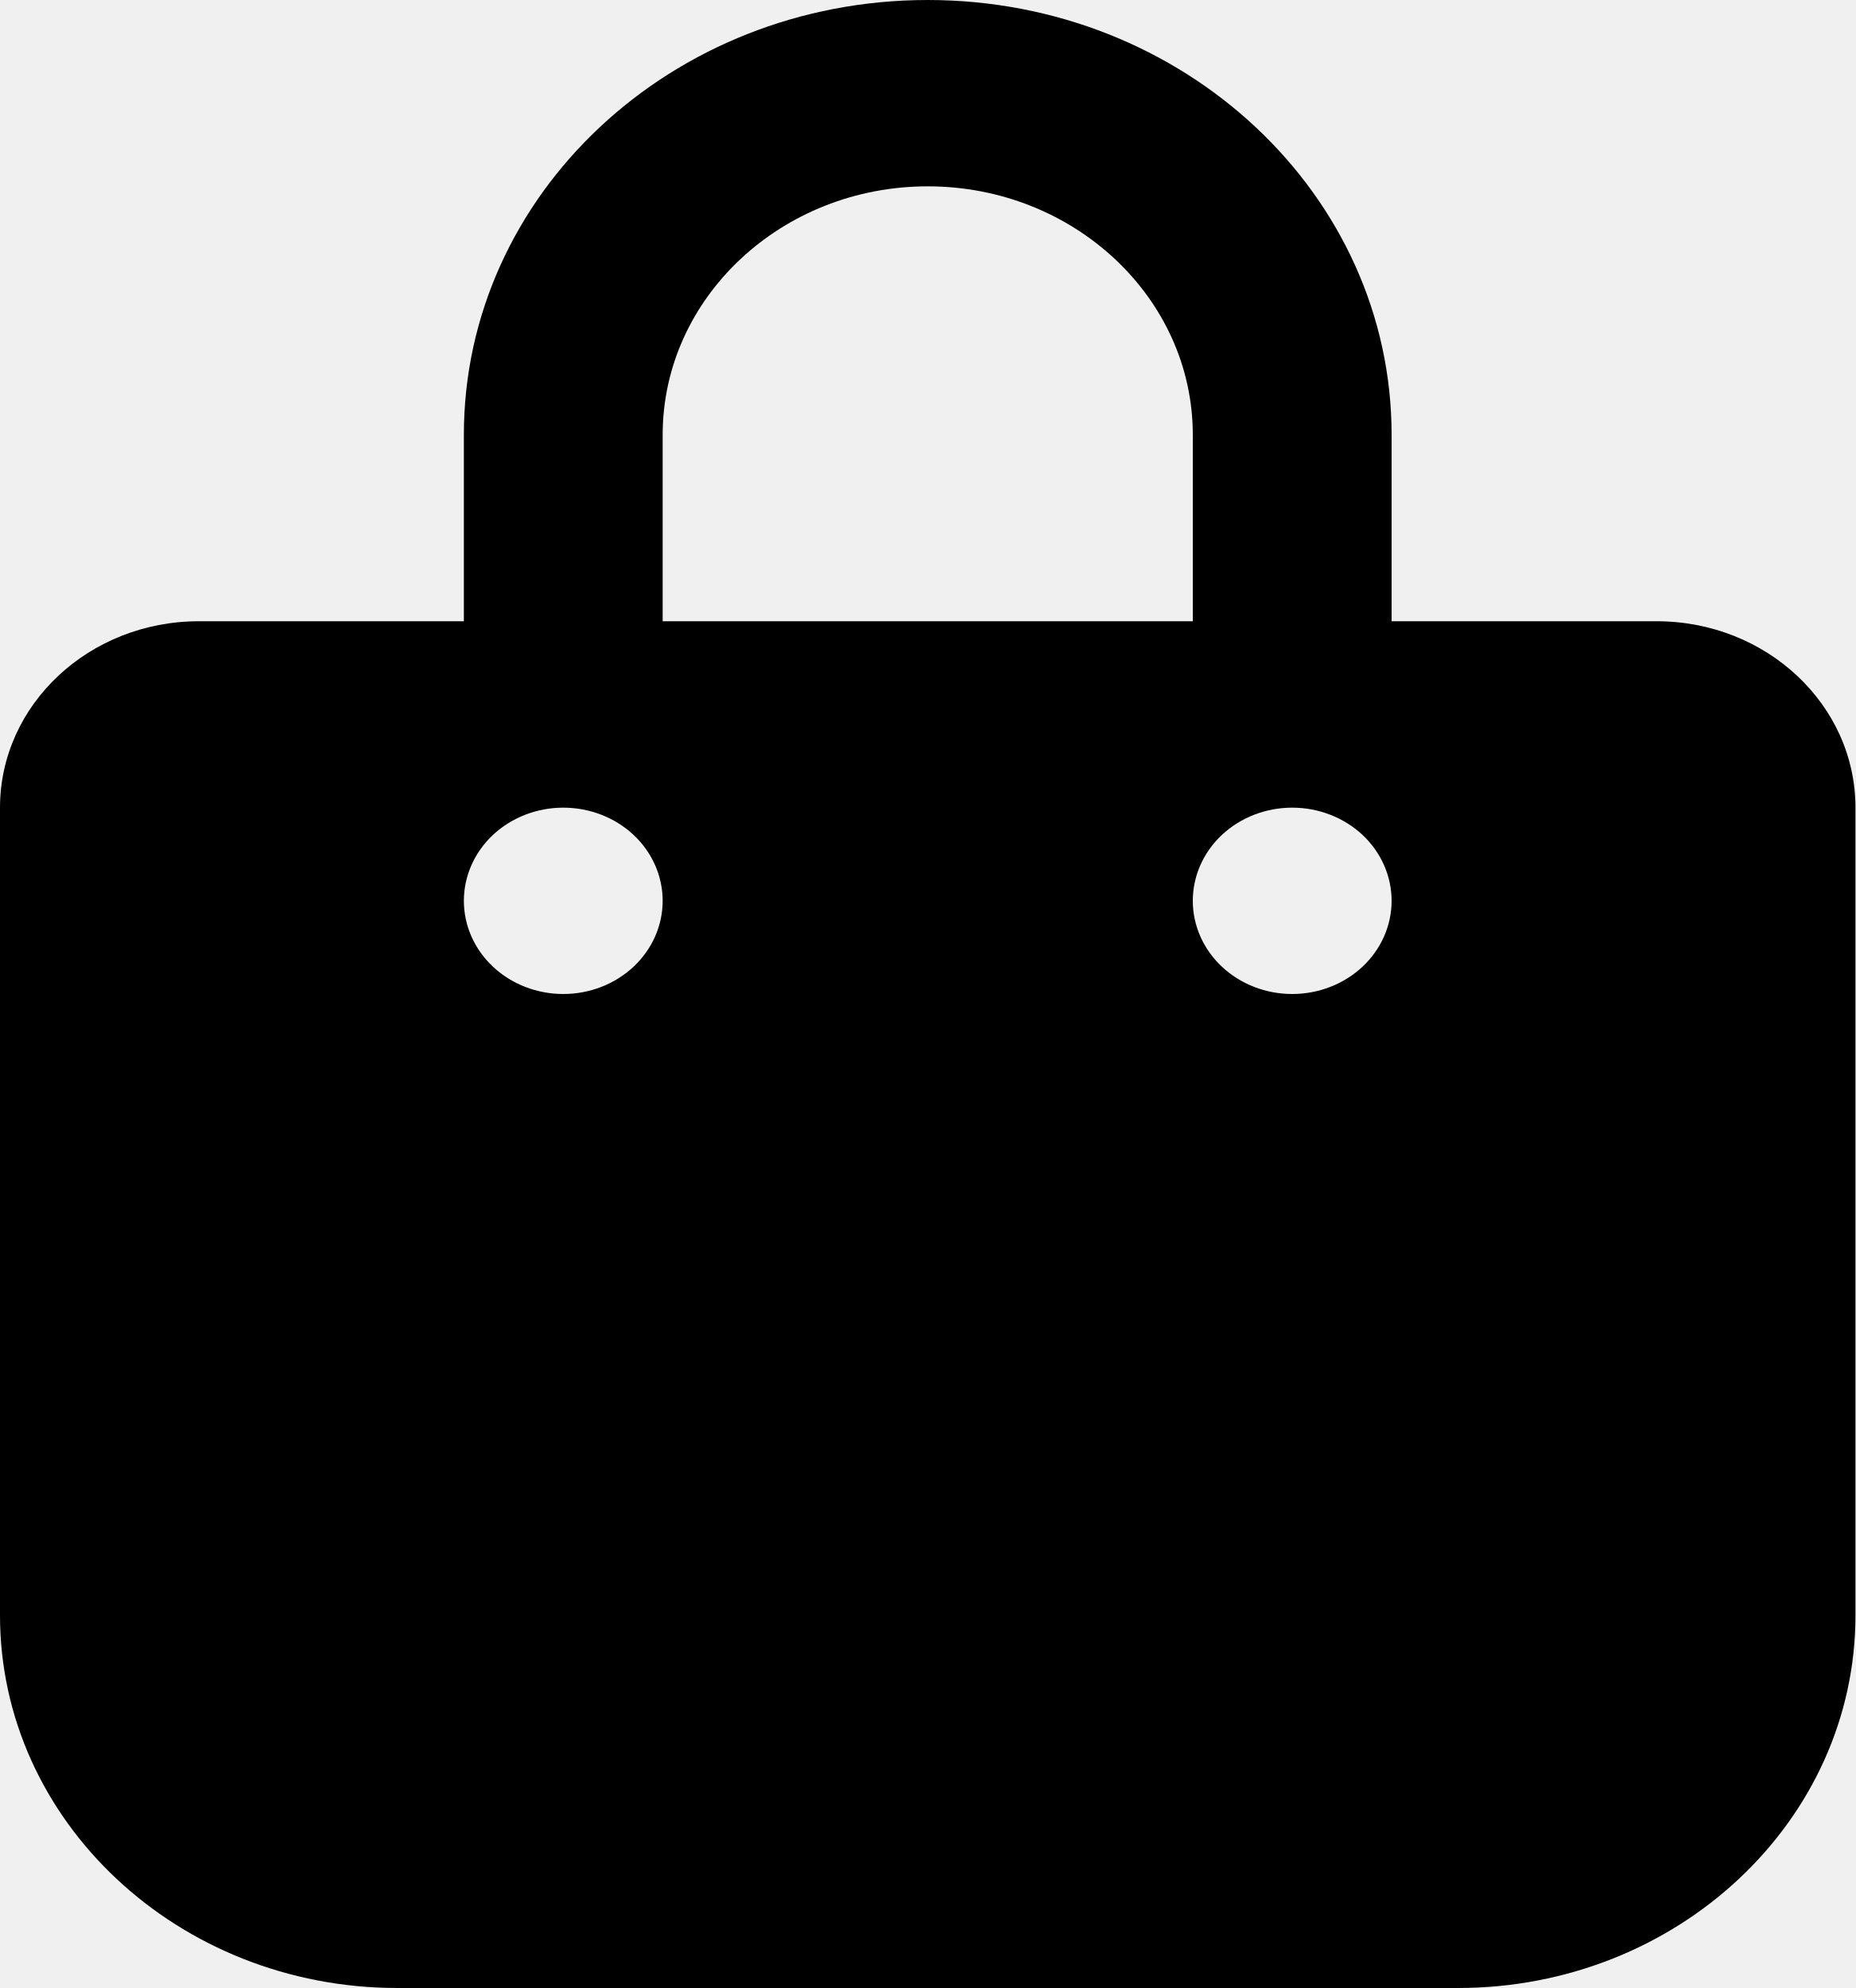
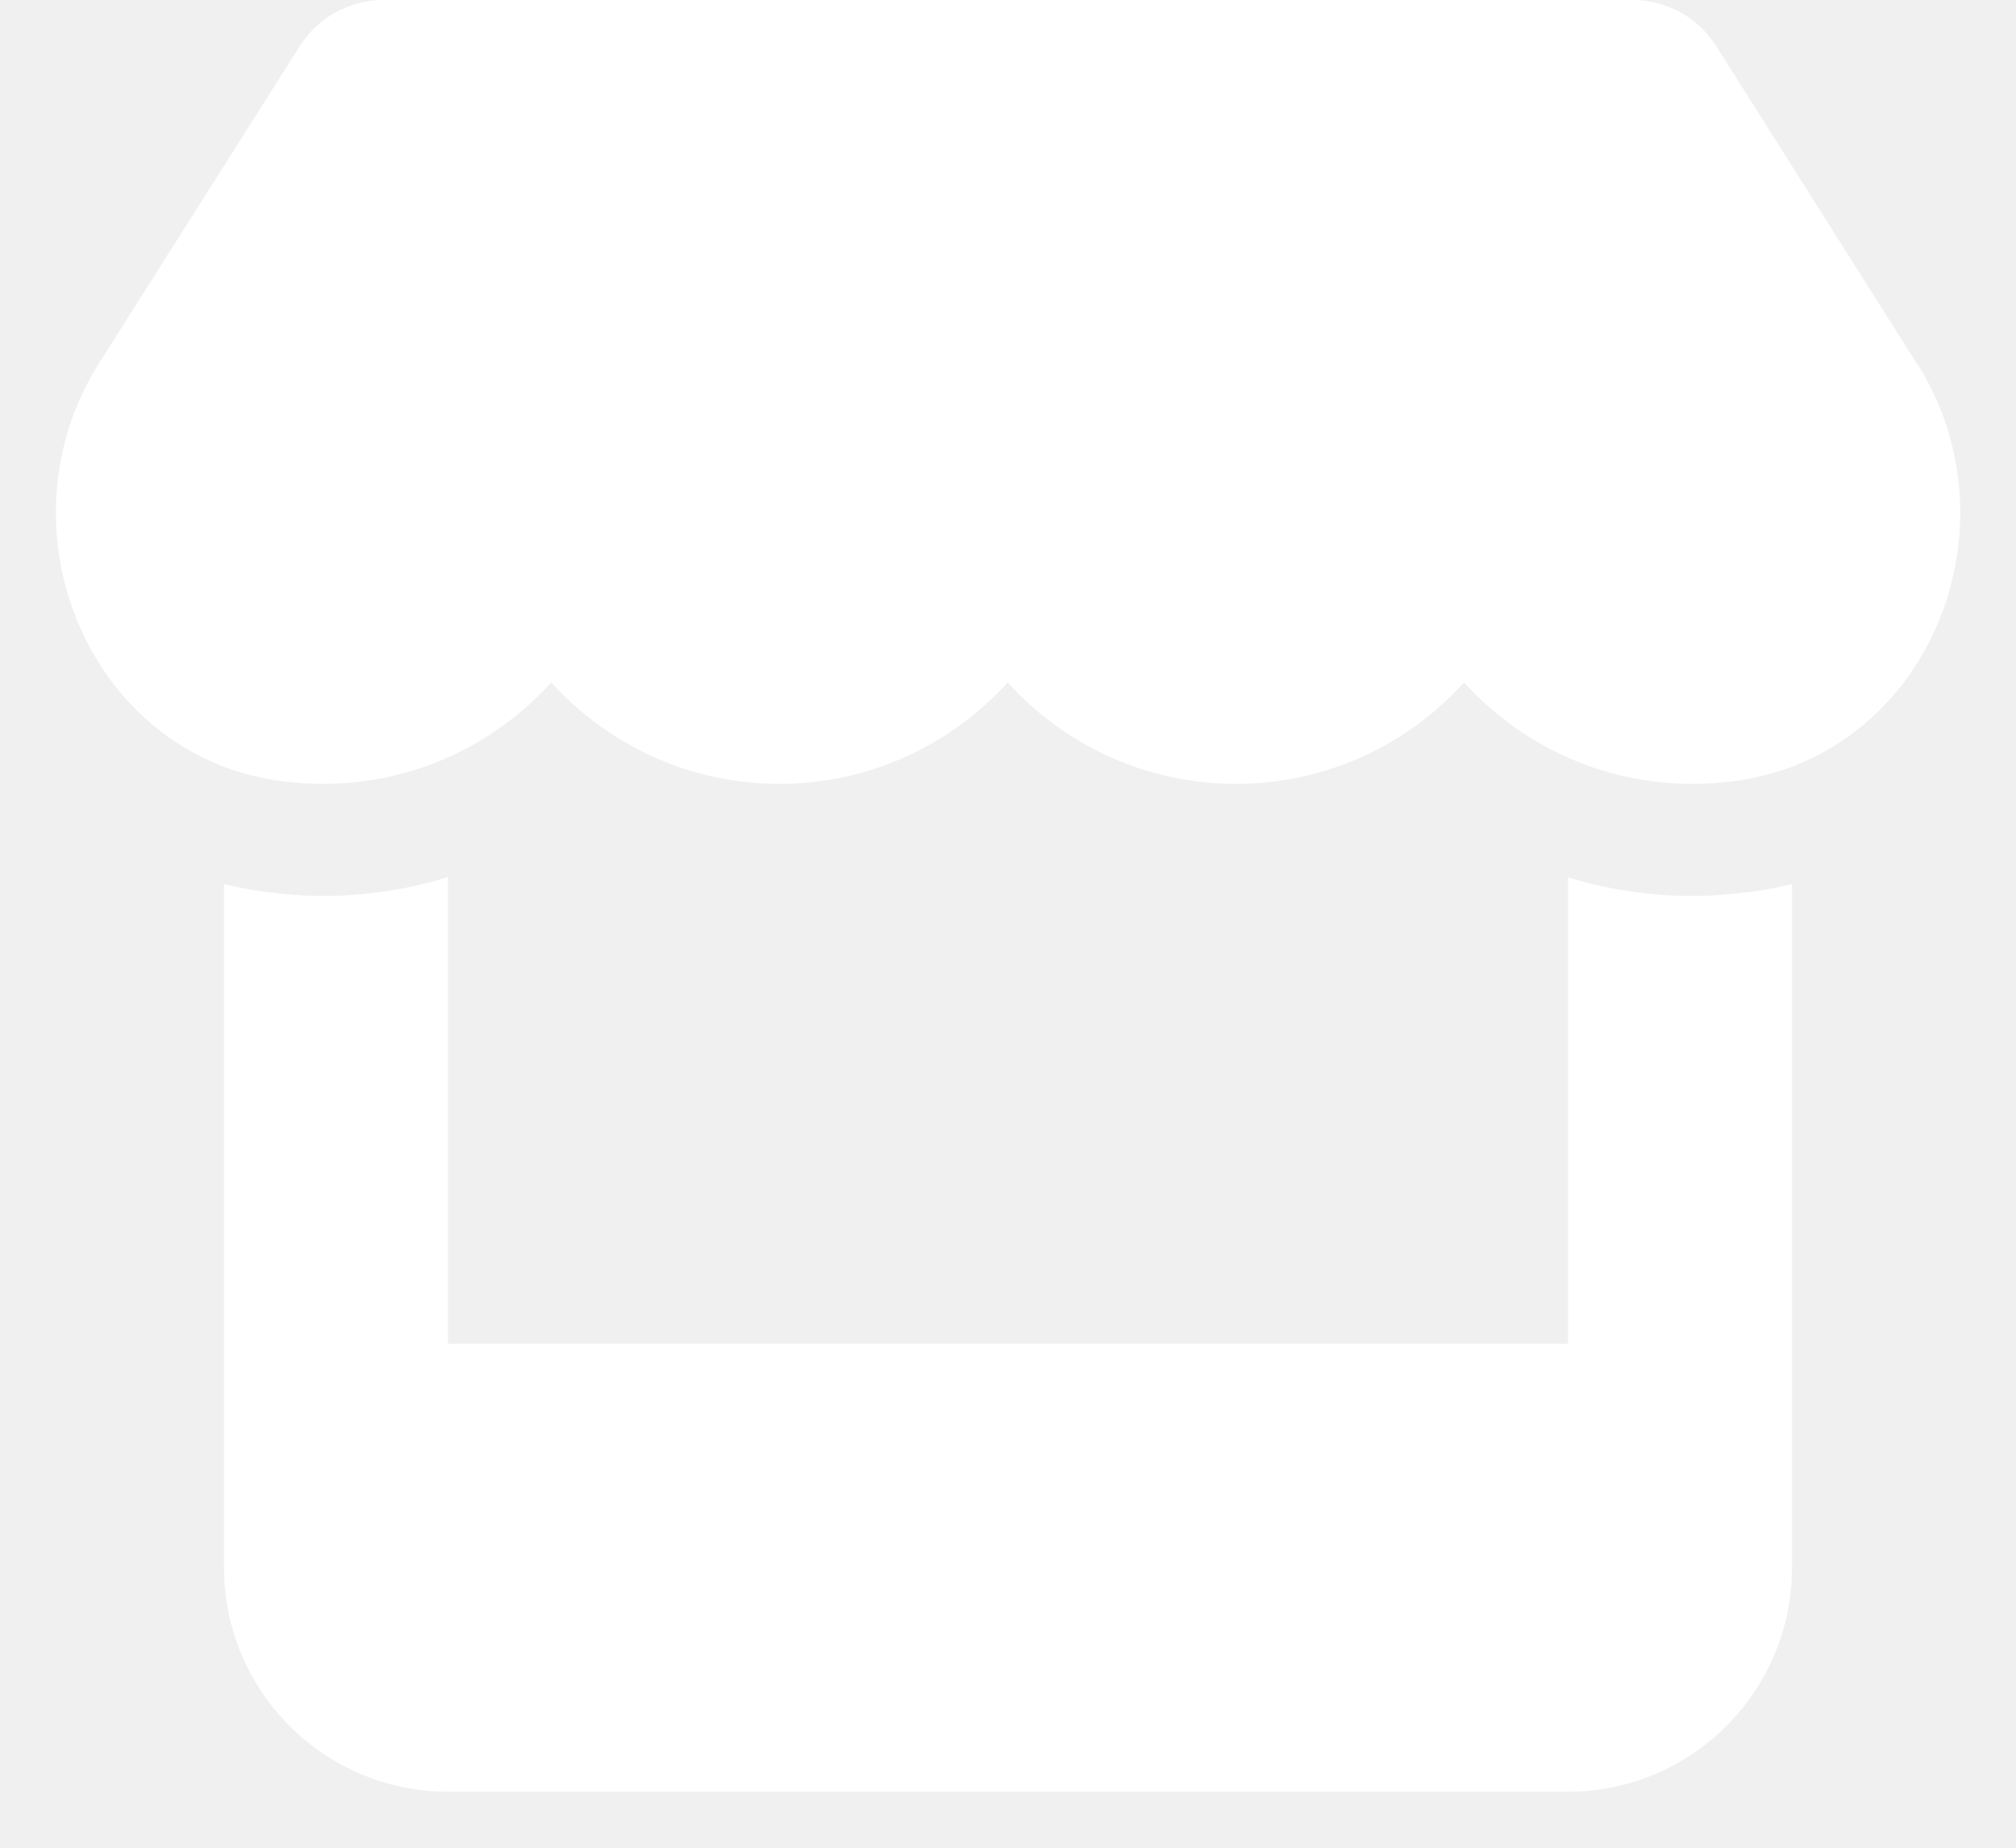
- <svg xmlns="http://www.w3.org/2000/svg" viewBox="2 0 28 30" fill="none">
-   <path d="M12 6.562C12 4.494 13.794 2.812 16 2.812C18.206 2.812 20 4.494 20 6.562V9.375H12V6.562ZM9 9.375H5C3.344 9.375 2 10.635 2 12.188V24.375C2 27.48 4.688 30 8 30H24C27.312 30 30 27.48 30 24.375V12.188C30 10.635 28.656 9.375 27 9.375H23V6.562C23 2.936 19.869 0 16 0C12.131 0 9 2.936 9 6.562V9.375ZM10.5 12.188C10.898 12.188 11.279 12.336 11.561 12.599C11.842 12.863 12 13.221 12 13.594C12 13.967 11.842 14.324 11.561 14.588C11.279 14.852 10.898 15 10.5 15C10.102 15 9.721 14.852 9.439 14.588C9.158 14.324 9 13.967 9 13.594C9 13.221 9.158 12.863 9.439 12.599C9.721 12.336 10.102 12.188 10.5 12.188ZM20 13.594C20 13.221 20.158 12.863 20.439 12.599C20.721 12.336 21.102 12.188 21.5 12.188C21.898 12.188 22.279 12.336 22.561 12.599C22.842 12.863 23 13.221 23 13.594C23 13.967 22.842 14.324 22.561 14.588C22.279 14.852 21.898 15 21.5 15C21.102 15 20.721 14.852 20.439 14.588C20.158 14.324 20 13.967 20 13.594Z" fill="currentColor" />
+ <svg xmlns="http://www.w3.org/2000/svg" width="24" height="22" viewBox="0 0 24 22" fill="none">
+   <g clip-path="url(#clip0_285_34)">
+     <path d="M22.817 4.325L20.429 0.546C20.217 0.208 19.837 0 19.433 0H4.567C4.163 0 3.783 0.208 3.571 0.546L1.179 4.325C-0.054 6.275 1.038 8.988 3.342 9.3C3.508 9.321 3.679 9.333 3.846 9.333C4.933 9.333 5.9 8.858 6.563 8.125C7.225 8.858 8.192 9.333 9.279 9.333C10.367 9.333 11.333 8.858 11.996 8.125C12.658 8.858 13.625 9.333 14.713 9.333C15.804 9.333 16.767 8.858 17.429 8.125C18.096 8.858 19.058 9.333 20.146 9.333C20.317 9.333 20.483 9.321 20.65 9.3C22.962 8.992 24.058 6.279 22.821 4.325H22.817ZM20.821 10.621H20.817C20.596 10.65 20.371 10.667 20.142 10.667C19.625 10.667 19.129 10.588 18.667 10.446V16H5.333V10.442C4.867 10.588 4.367 10.667 3.85 10.667C3.621 10.667 3.392 10.65 3.171 10.621H3.167C2.996 10.596 2.829 10.567 2.667 10.525V18.667C2.667 20.137 3.863 21.333 5.333 21.333H18.667C20.137 21.333 21.333 20.137 21.333 18.667V10.525C21.167 10.567 21 10.6 20.821 10.621Z" fill="white" />
+   </g>
+   <defs>
+     <clipPath id="clip0_285_34">
+       <rect width="24" height="21.333" fill="white" />
+     </clipPath>
+   </defs>
</svg>
